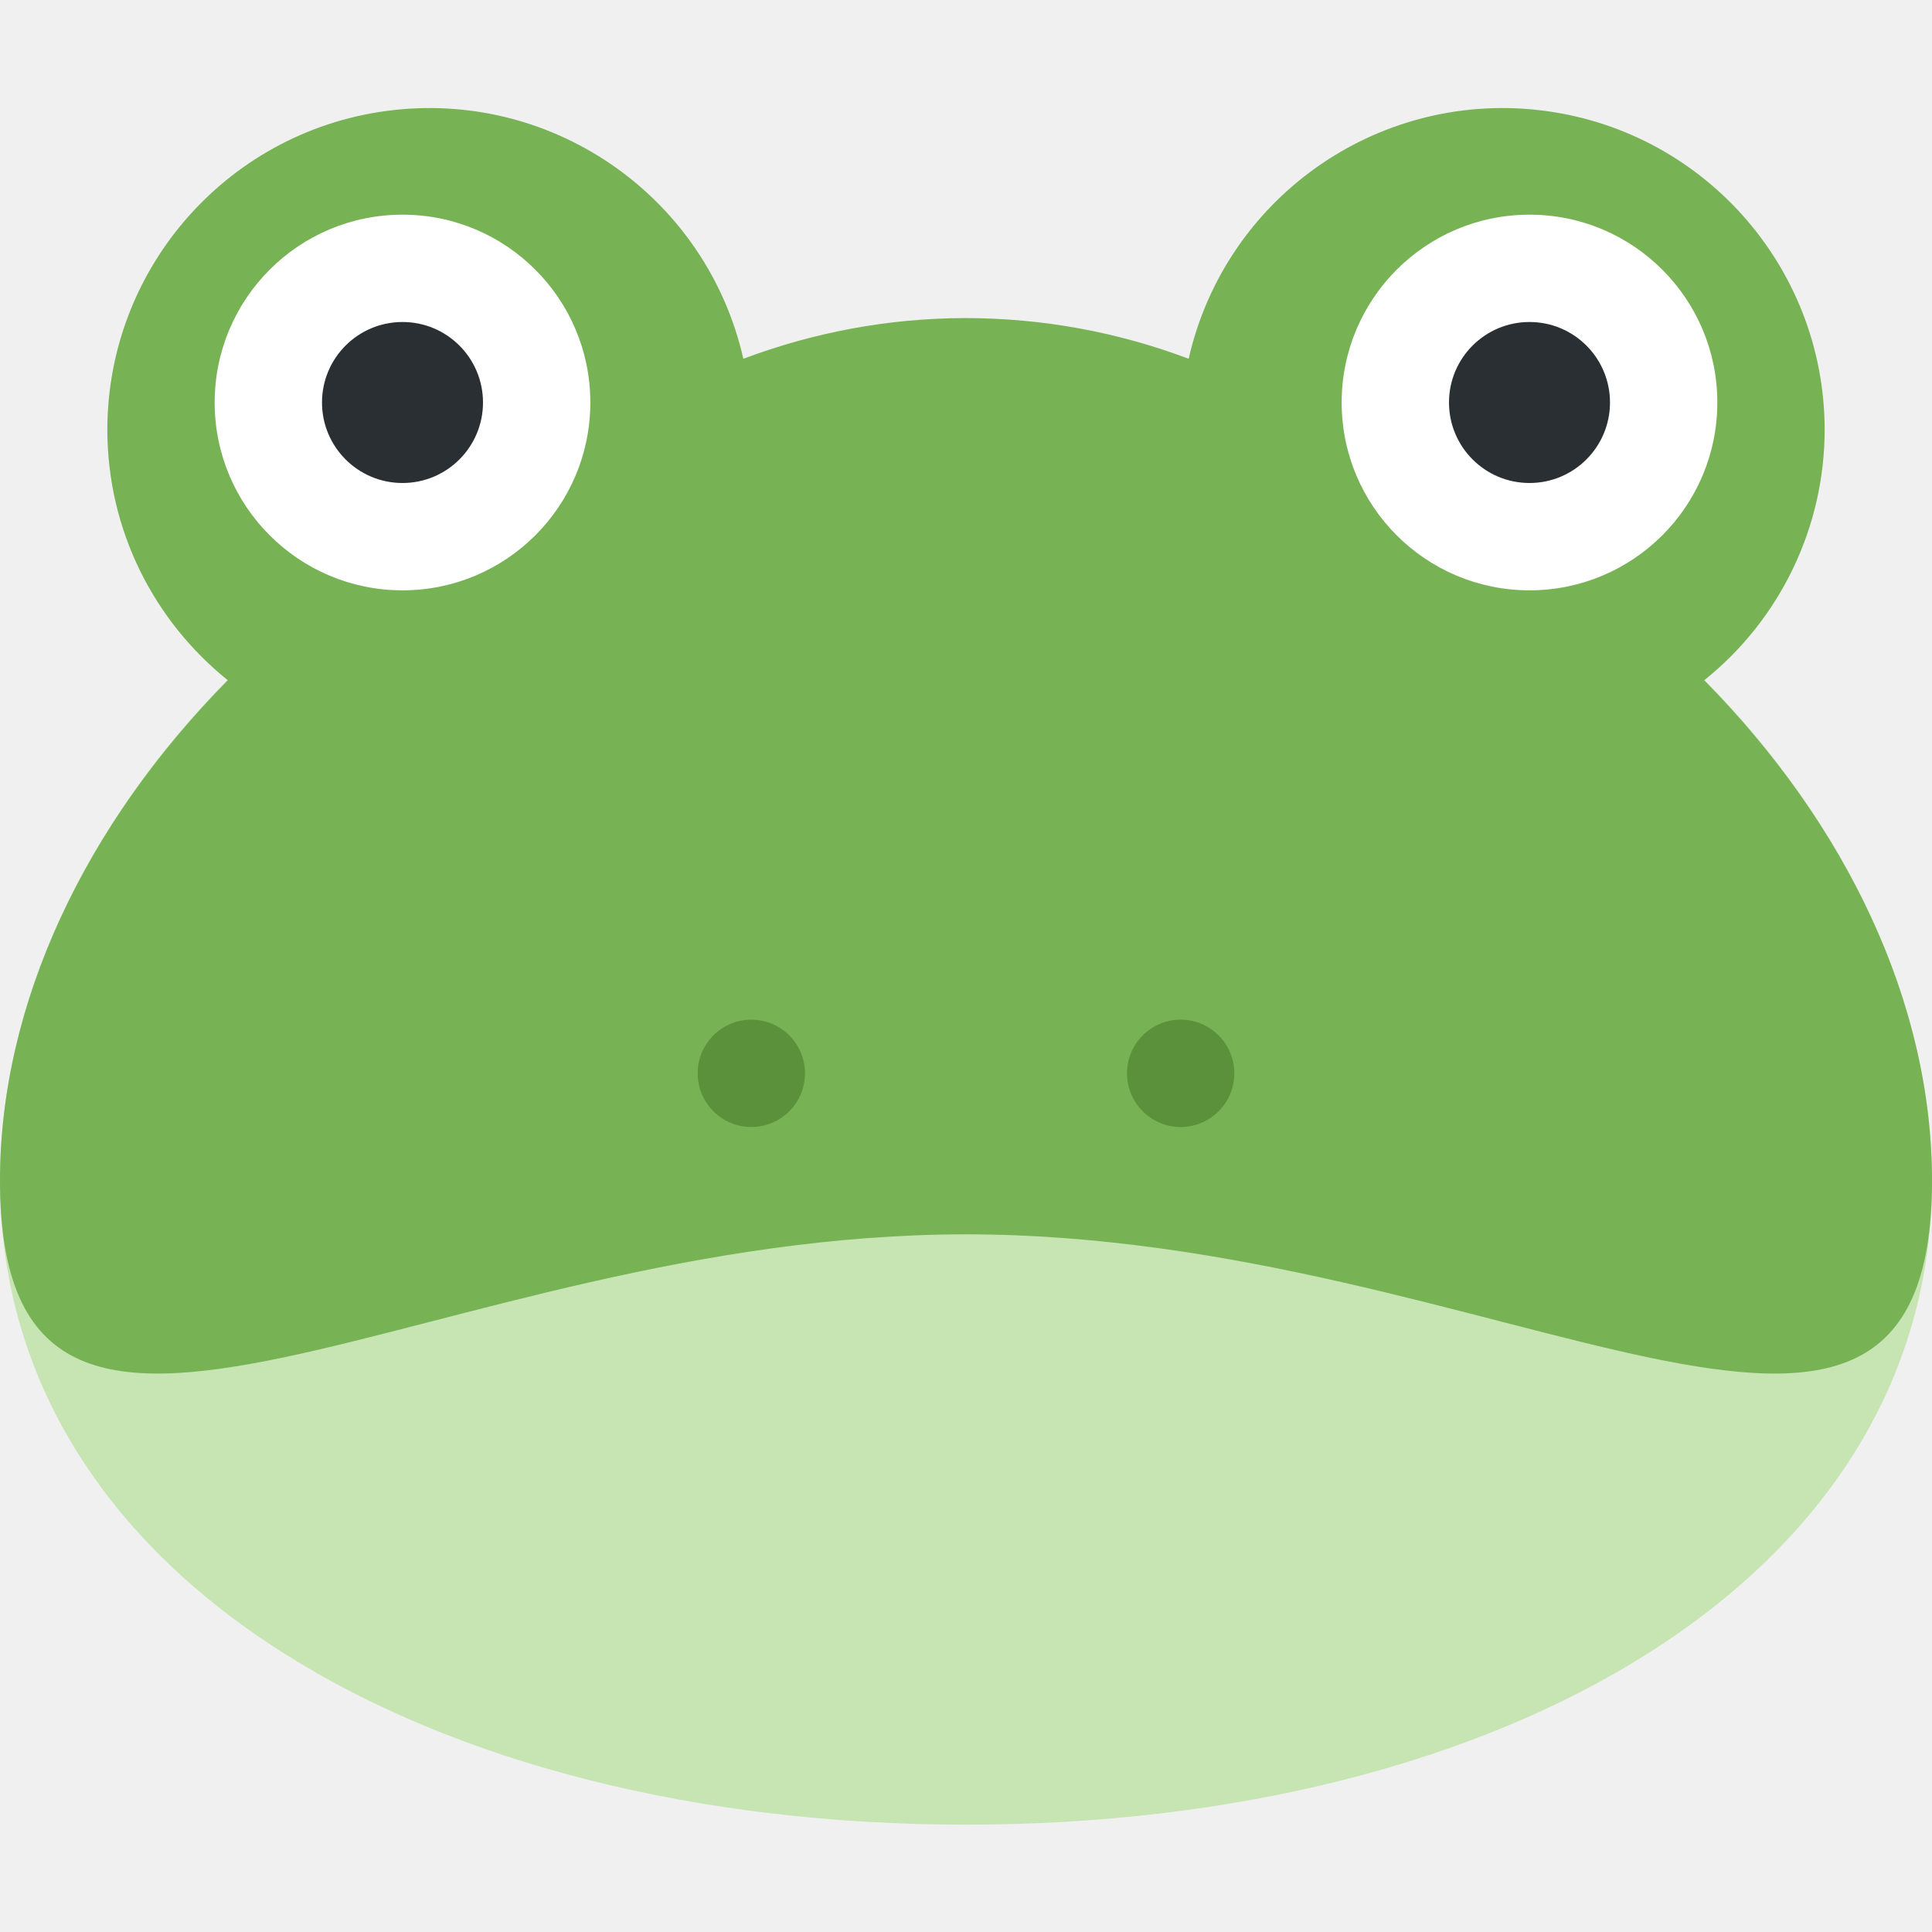
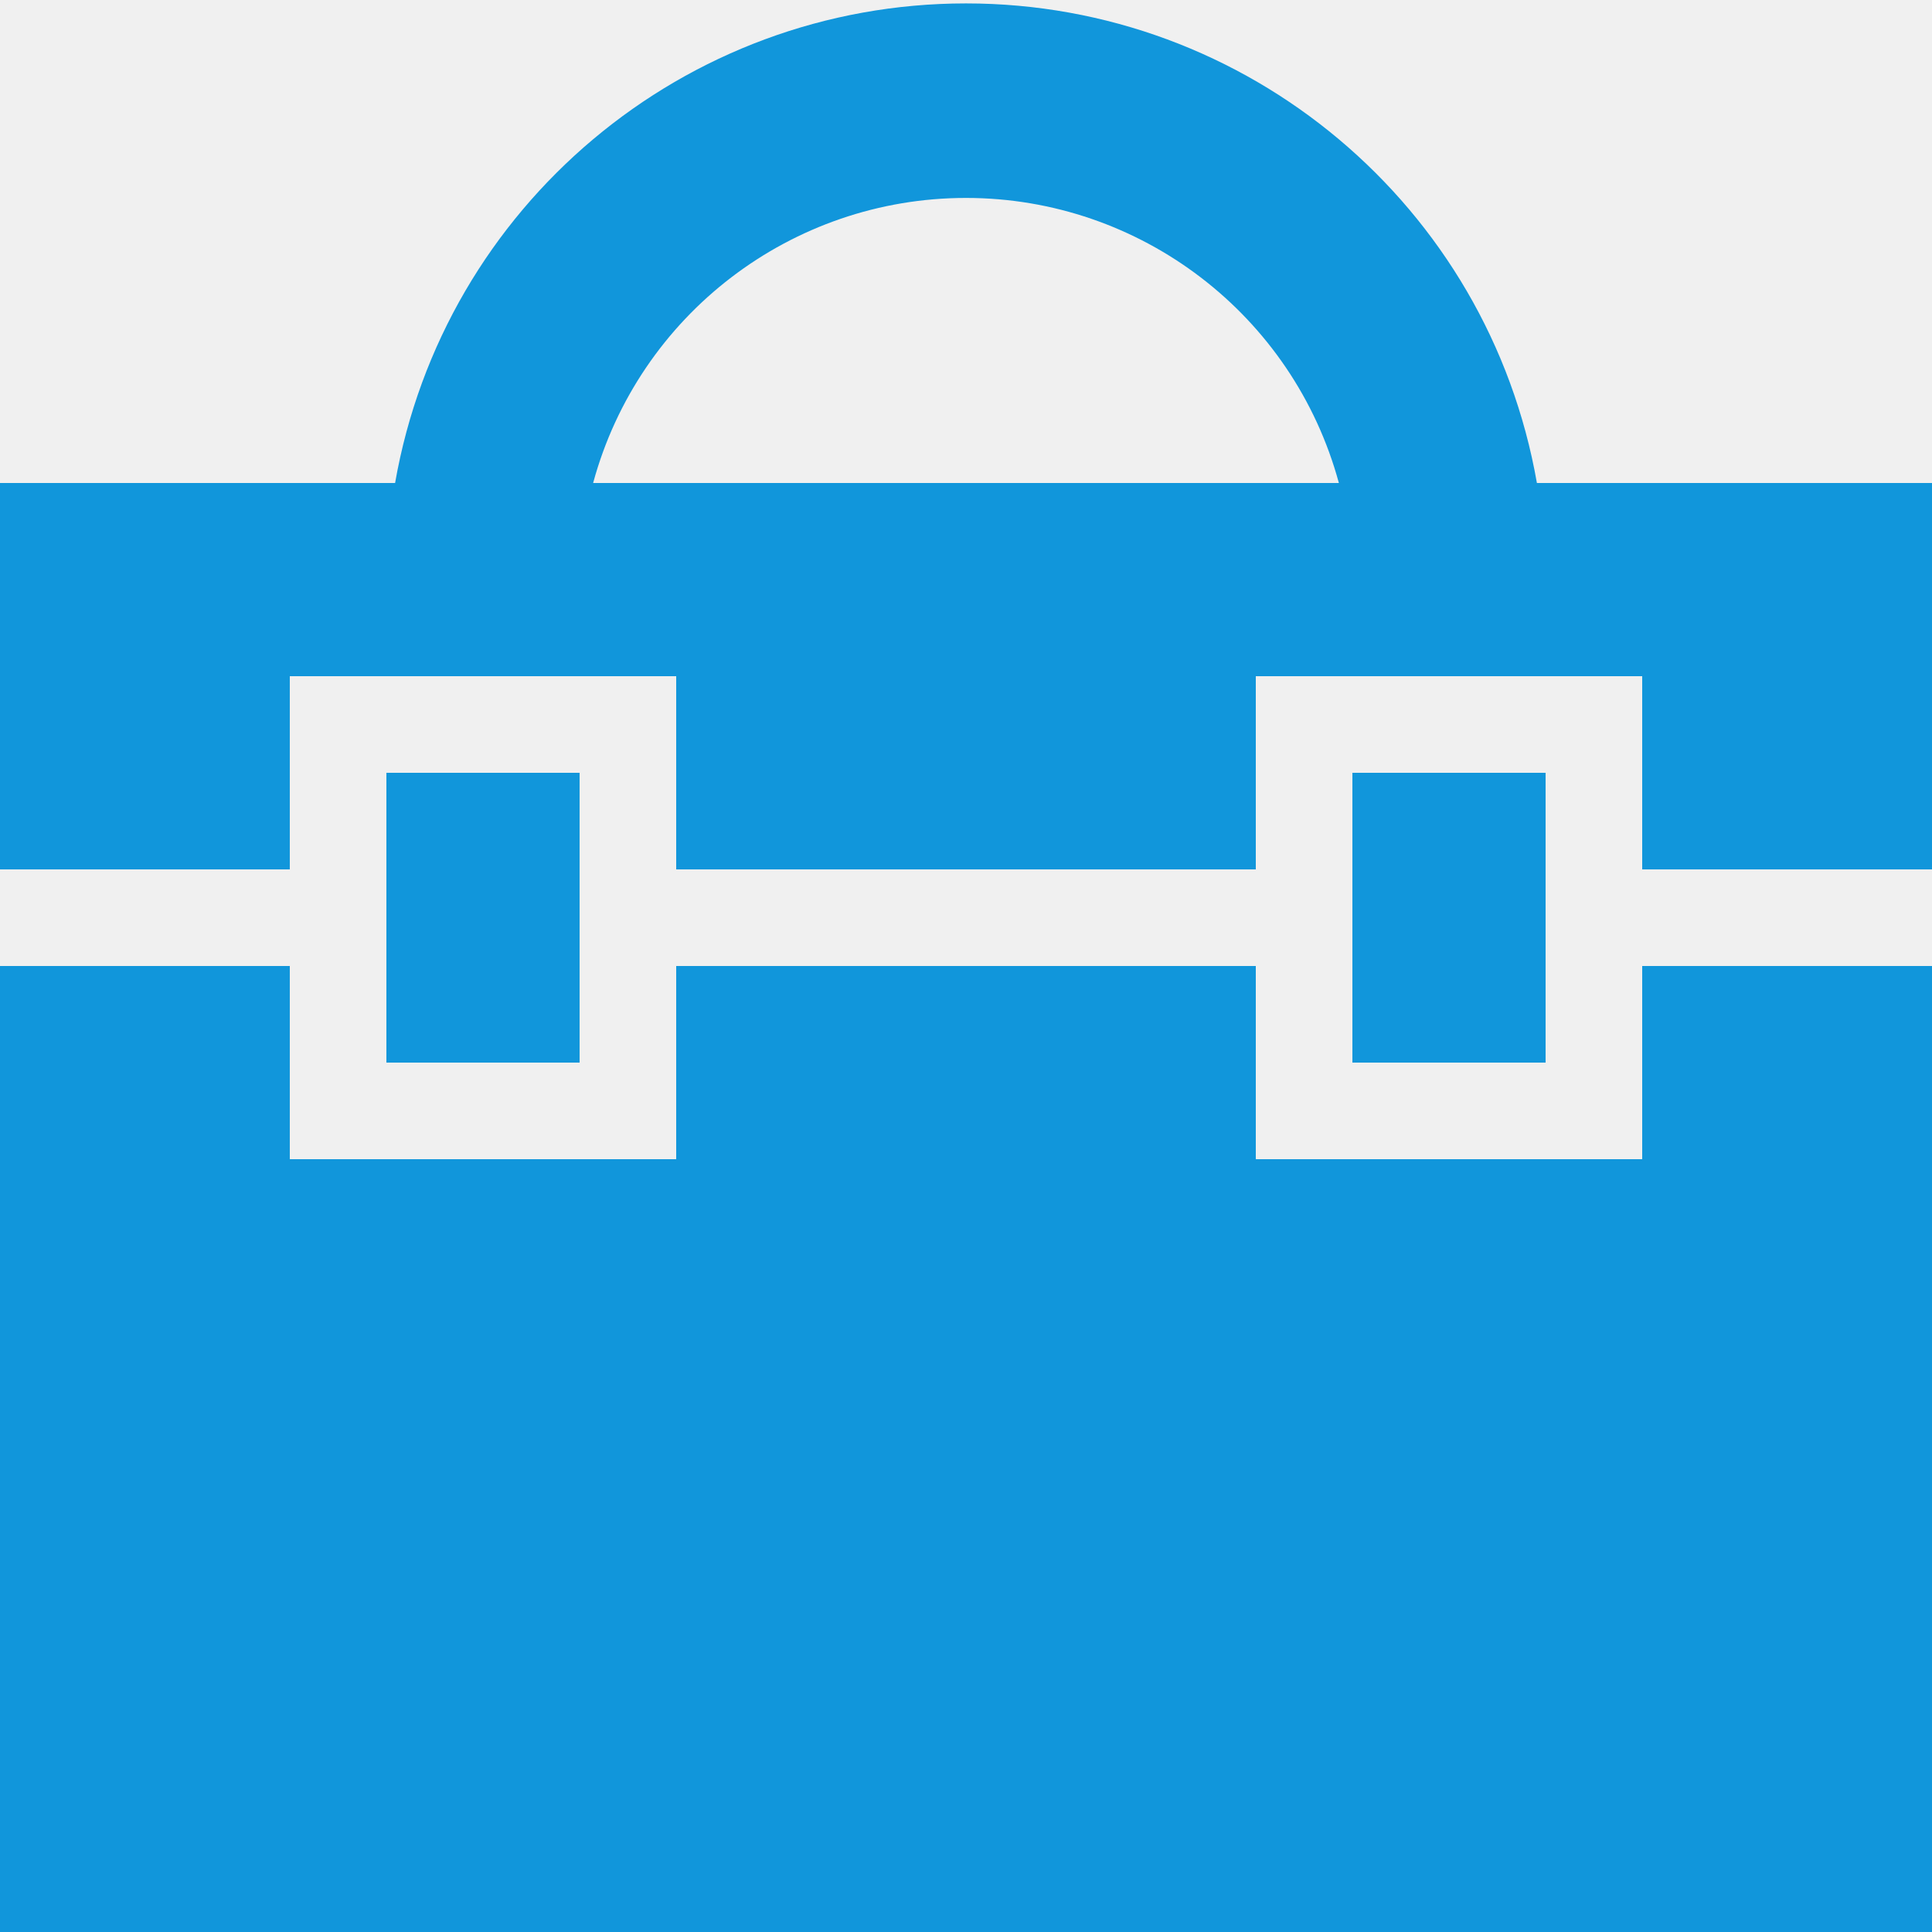
- <svg xmlns="http://www.w3.org/2000/svg" width="1em" height="1em" viewBox="0 0 36 36">
-   <path fill="#c6e5b3" d="M36 22c0 7.456-8.059 12-18 12S0 29.456 0 22S8.059 7 18 7s18 7.544 18 15" />
-   <path fill="#77b255" d="M31.755 12.676A5.986 5.986 0 0 0 34 8a6 6 0 0 0-11.851-1.315A11.785 11.785 0 0 0 18 5.927c-1.465 0-2.861.275-4.149.758A6 6 0 0 0 2 8c0 1.891.877 3.576 2.245 4.676C1.6 15.356 0 18.685 0 22c0 7.456 8.059 1 18 1s18 6.456 18-1c0-3.315-1.6-6.644-4.245-9.324" />
-   <circle cx="7.5" cy="7.5" r="3.5" fill="#fff" />
-   <circle cx="7.5" cy="7.5" r="1.5" fill="#292f33" />
-   <circle cx="28.5" cy="7.5" r="3.5" fill="#fff" />
-   <circle cx="28.5" cy="7.5" r="1.5" fill="#292f33" />
-   <circle cx="14" cy="20" r="1" fill="#5c913b" />
-   <circle cx="22" cy="20" r="1" fill="#5c913b" />
+ <svg xmlns="http://www.w3.org/2000/svg" t="1709786587728" class="icon" viewBox="0 0 1024 1024" version="1.1" p-id="1959" id="mx_n_1709786587730" width="16" height="16">
+   <path d="M1024 460.8V256h-209.408A307.2 307.2 0 0 0 209.408 256H0v768h1024V512h-153.6v102.4h-204.8v-102.4H358.4v102.4H153.6v-102.4H0V460.8h153.6V358.4h204.8v102.4h307.2V358.4h204.8v102.4zM314.368 256a204.8 204.8 0 0 1 395.264 0z" fill="#1196db" p-id="1960" />
+   <path d="M204.8 409.6h102.4v153.6H204.8zM716.8 409.6h102.4v153.6h-102.4z" fill="#1196db" p-id="1961" />
</svg>
